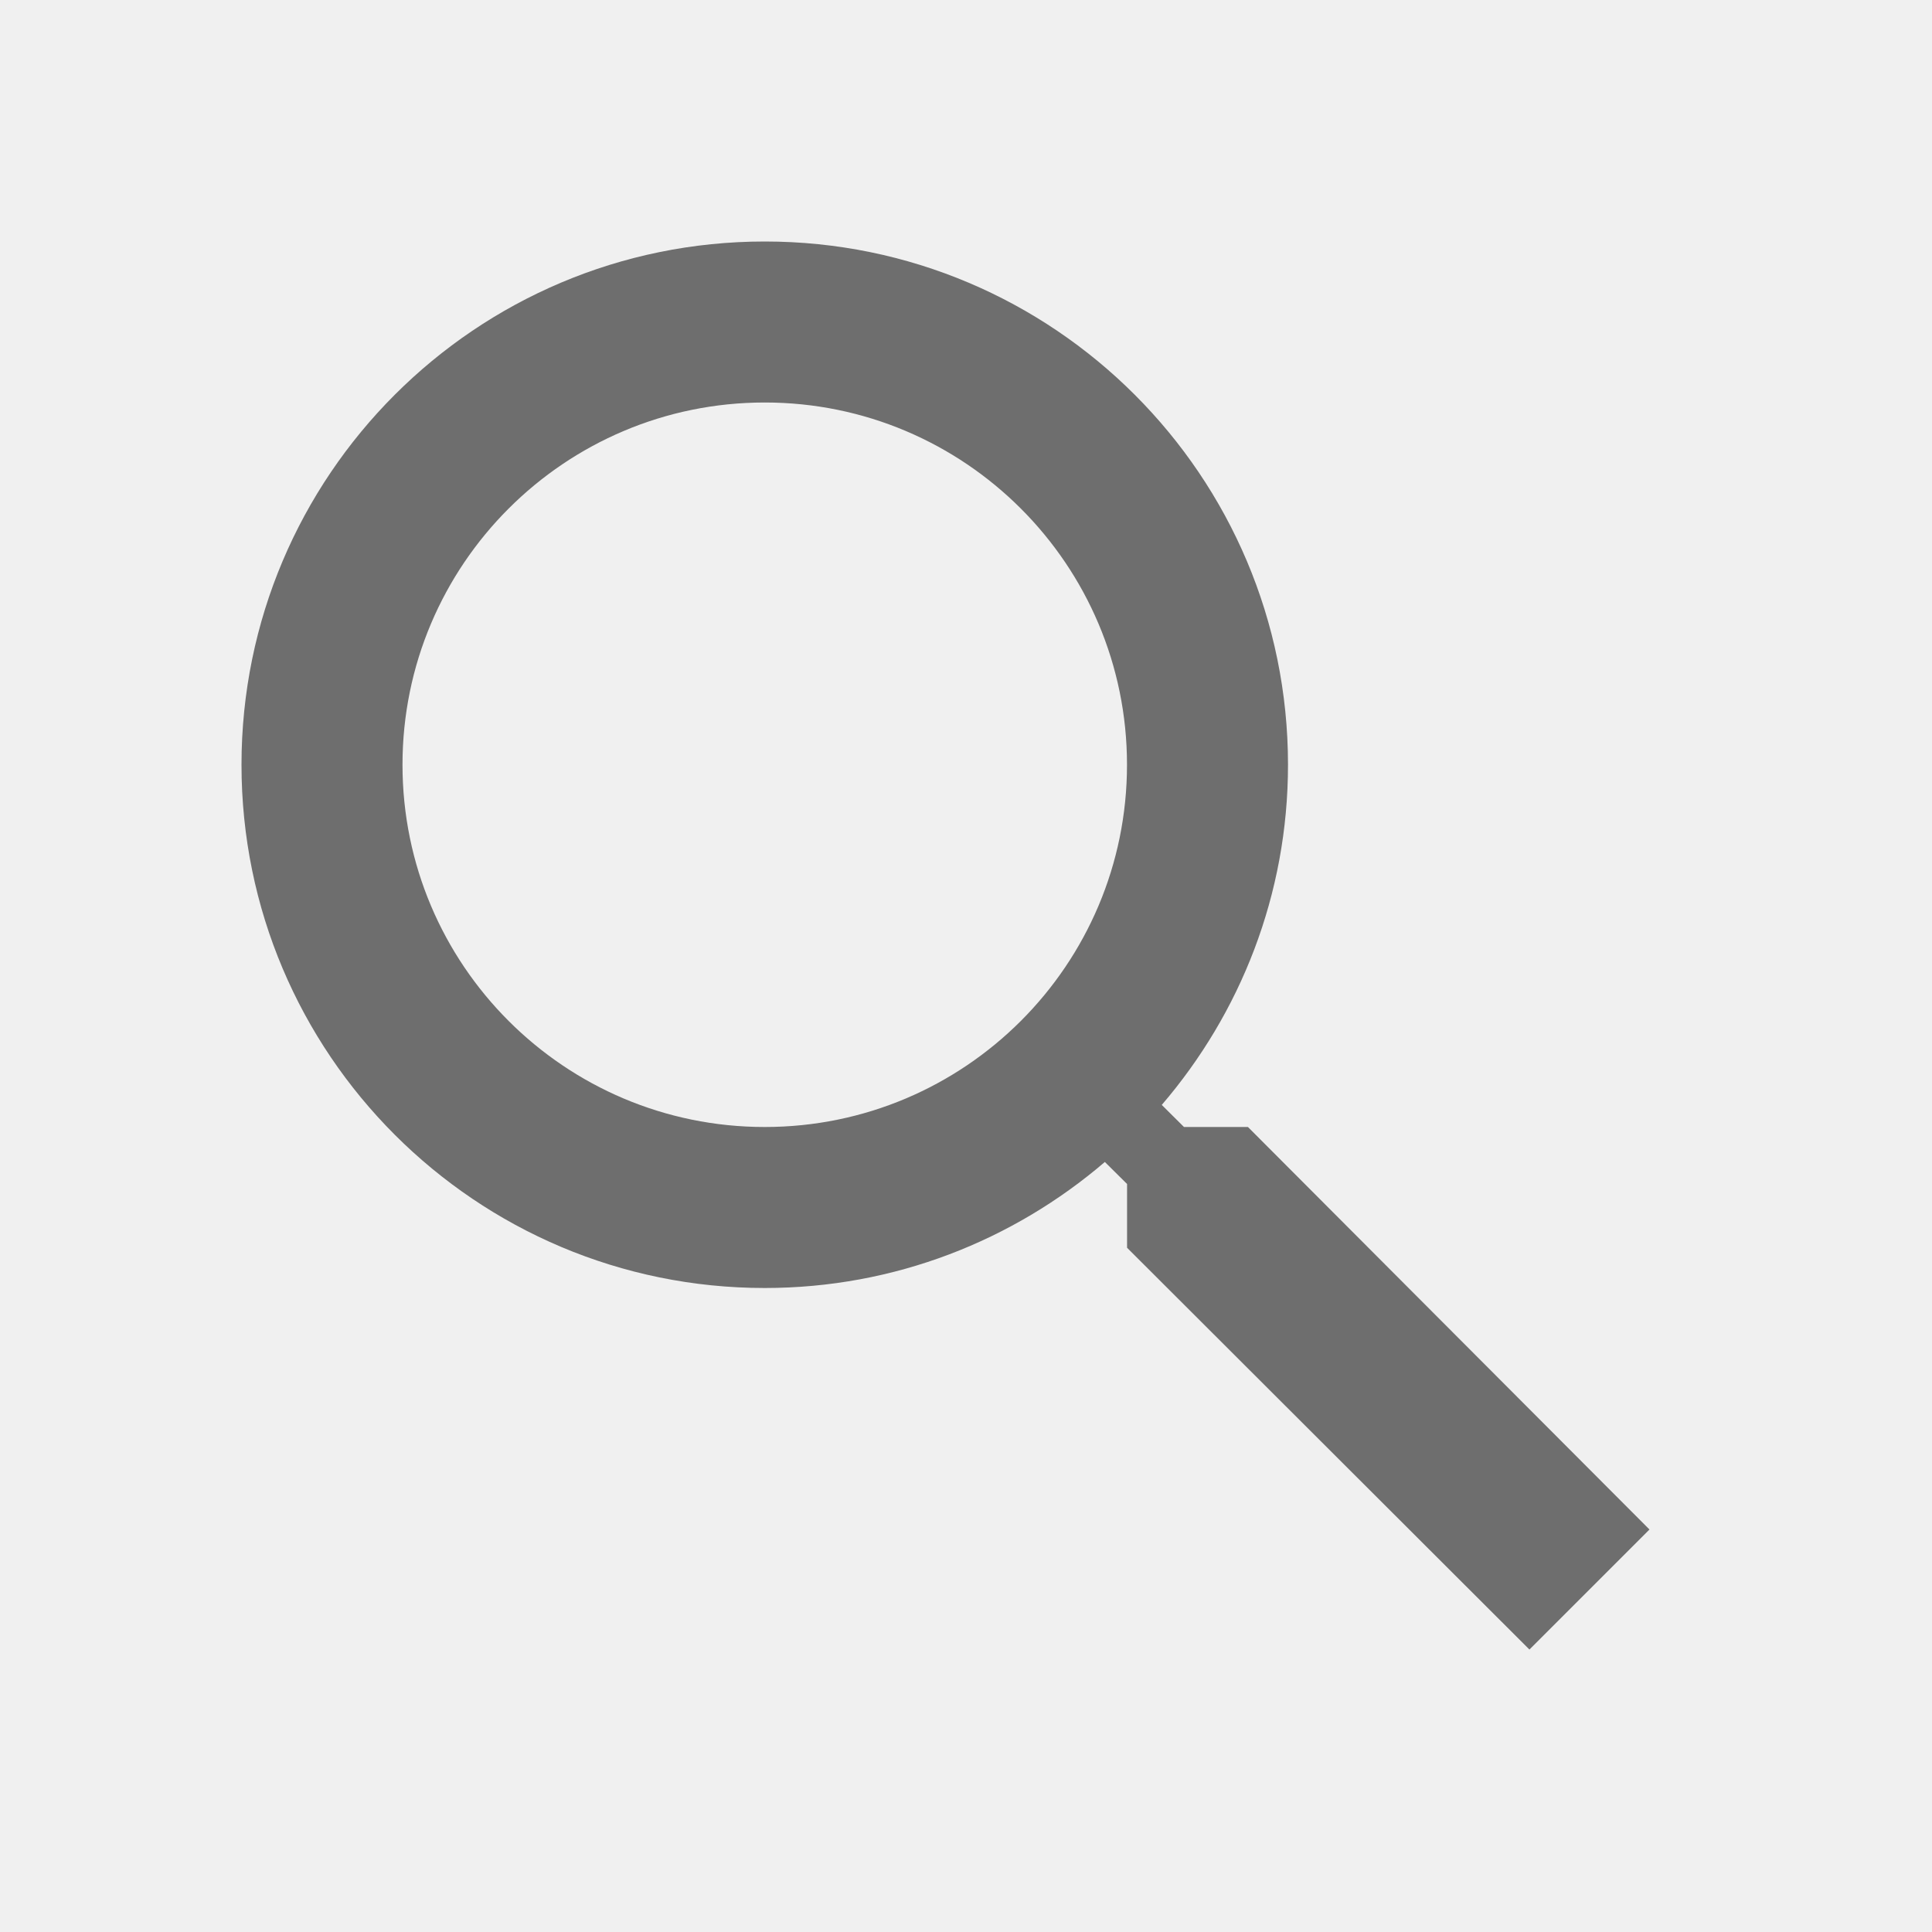
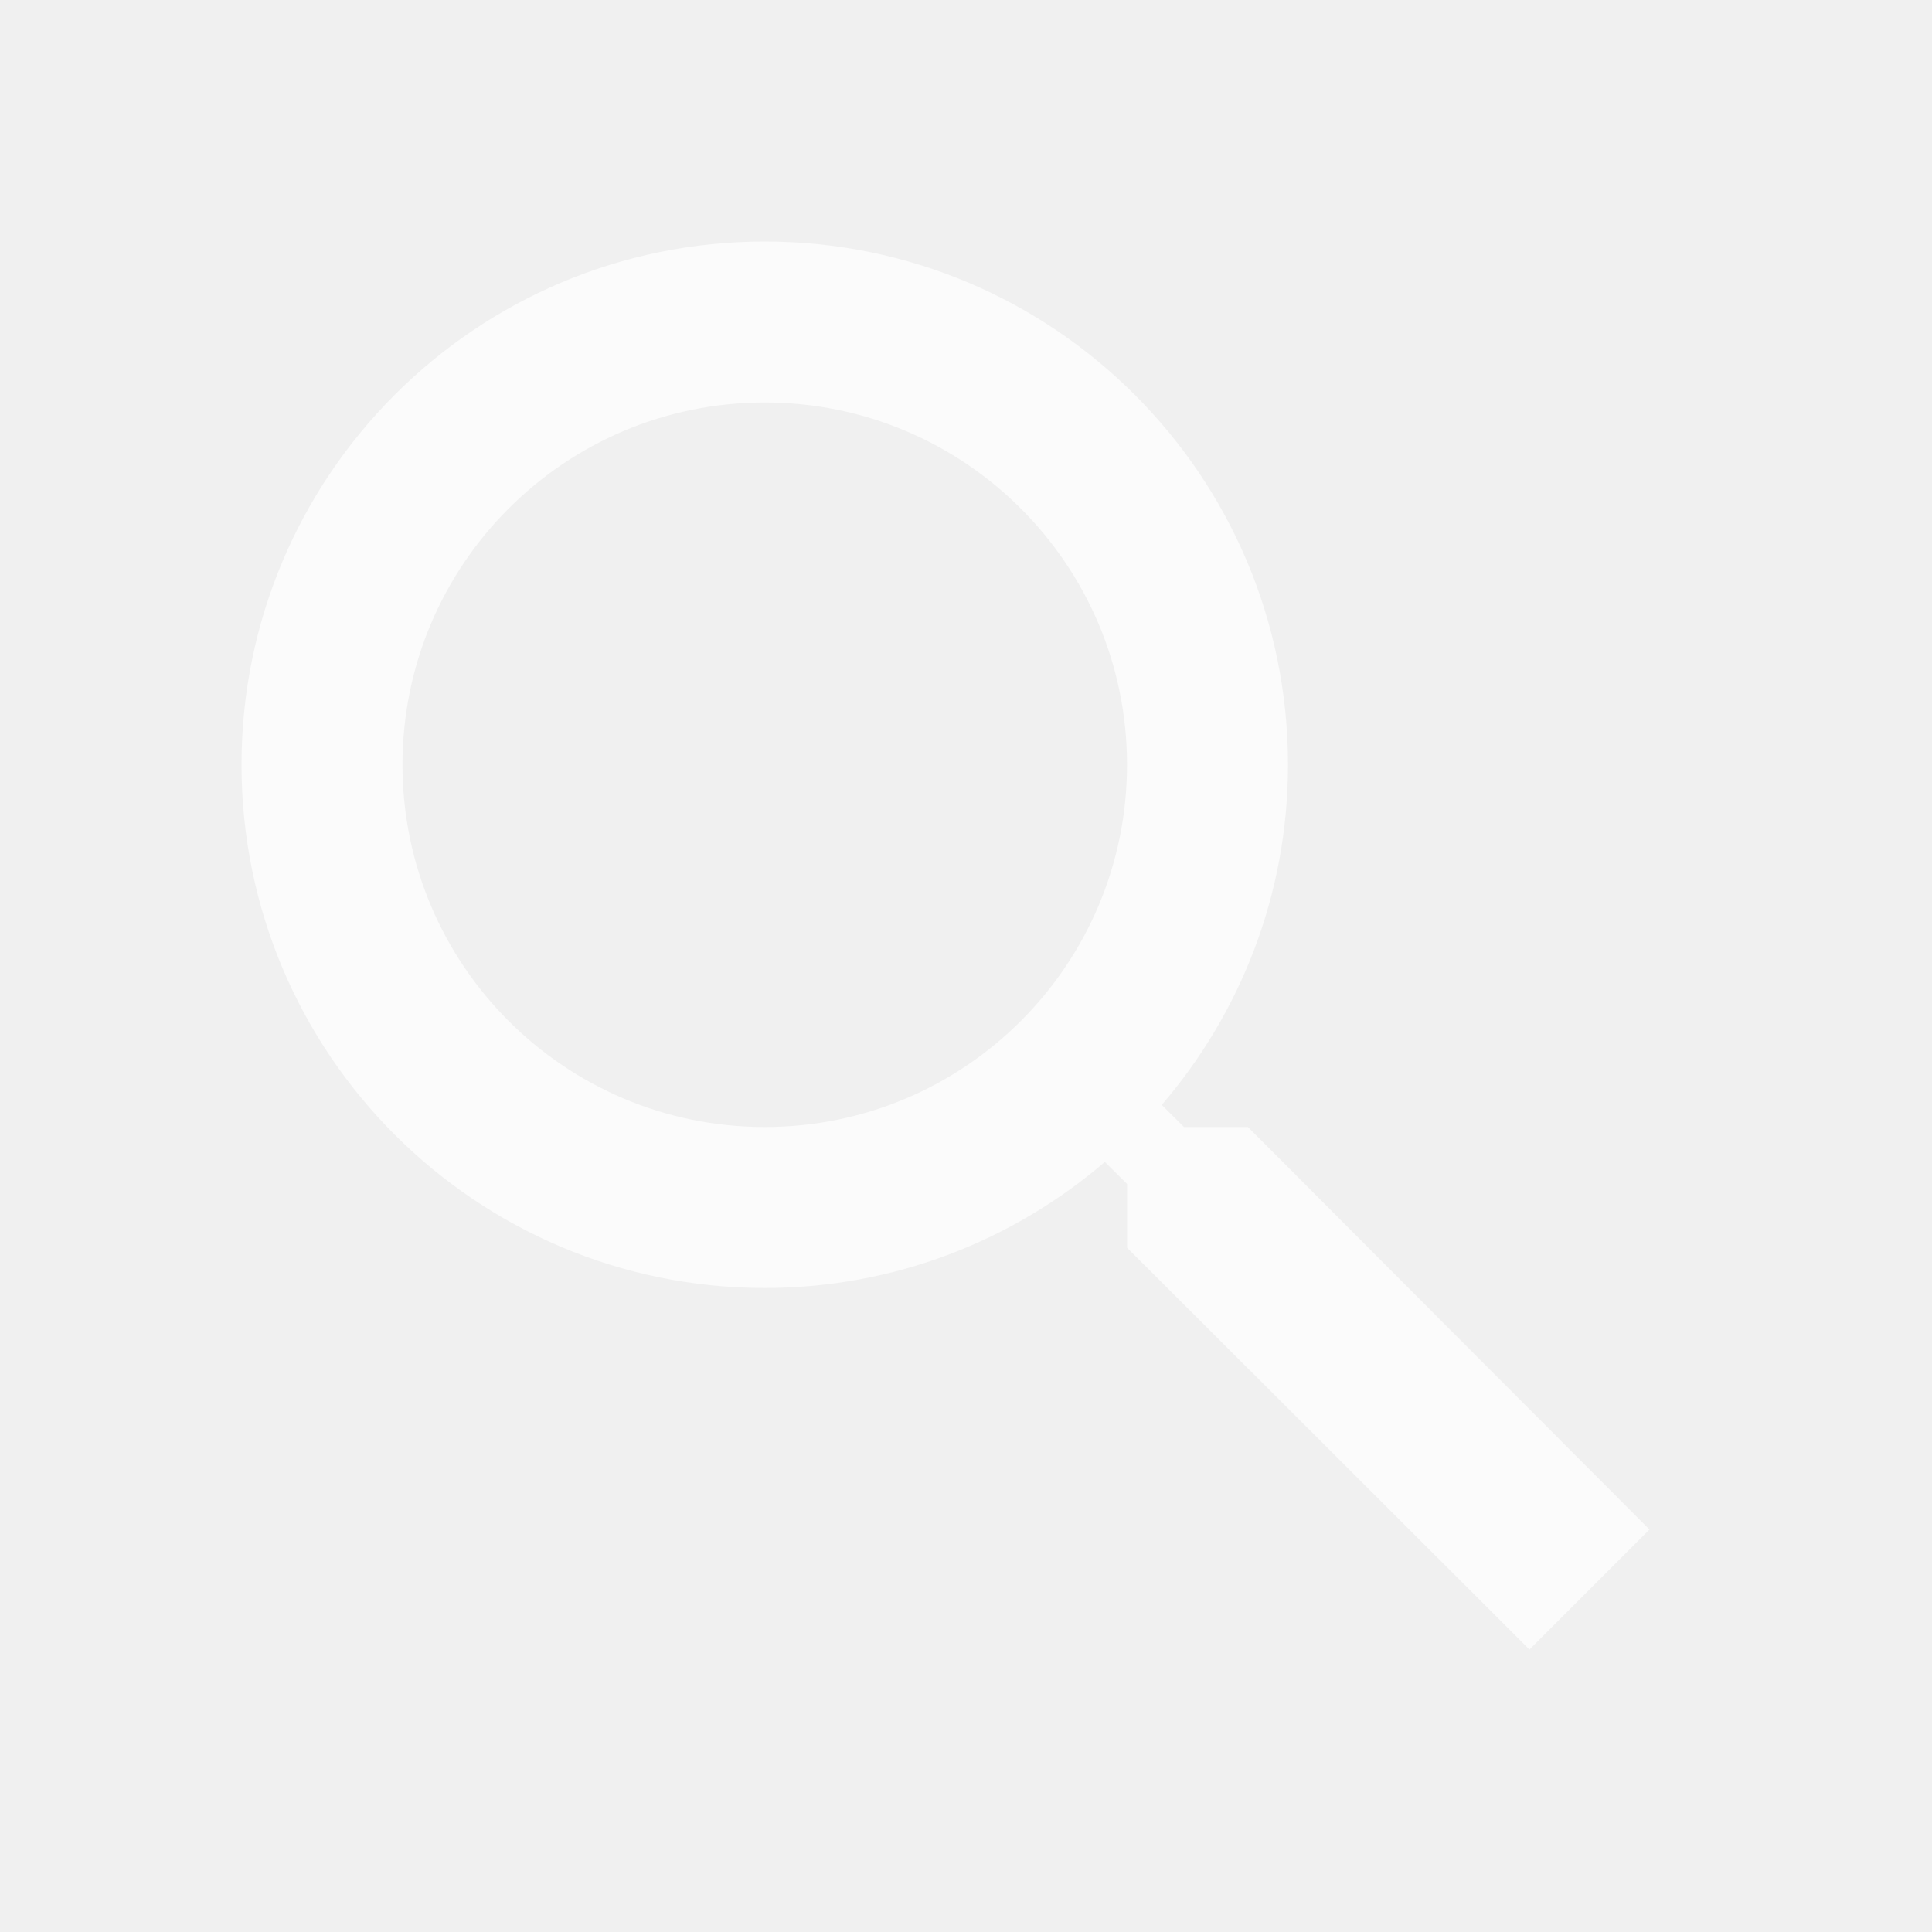
<svg xmlns="http://www.w3.org/2000/svg" width="30" height="30" viewBox="0 0 30 30" fill="none">
-   <path opacity="0.54" fill-rule="evenodd" clip-rule="evenodd" d="M19.378 17.5H18.385L18.04 17.157C19.259 15.736 20 13.894 20 11.875C20 7.388 16.363 3.75 11.875 3.75C7.388 3.75 3.75 7.388 3.75 11.875C3.75 16.363 7.388 20 11.875 20C13.894 20 15.735 19.26 17.156 18.043L17.501 18.385V19.375L23.749 25.614L25.613 23.75L19.378 17.5ZM11.875 17.5C8.768 17.5 6.25 14.982 6.25 11.875C6.25 8.769 8.768 6.25 11.875 6.25C14.981 6.25 17.5 8.769 17.5 11.875C17.5 14.982 14.981 17.5 11.875 17.5Z" fill="black" />
+   <path opacity="0.7" fill-rule="evenodd" clip-rule="evenodd" d="M19.378 17.5H18.385L18.04 17.157C19.259 15.736 20 13.894 20 11.875C20 7.388 16.363 3.75 11.875 3.75C7.388 3.75 3.75 7.388 3.75 11.875C3.75 16.363 7.388 20 11.875 20C13.894 20 15.735 19.26 17.156 18.043L17.501 18.385V19.375L23.749 25.614L25.613 23.75L19.378 17.5ZM11.875 17.5C8.768 17.5 6.25 14.982 6.25 11.875C6.25 8.769 8.768 6.25 11.875 6.25C14.981 6.25 17.5 8.769 17.5 11.875C17.5 14.982 14.981 17.5 11.875 17.5Z" fill="white" />
</svg>
